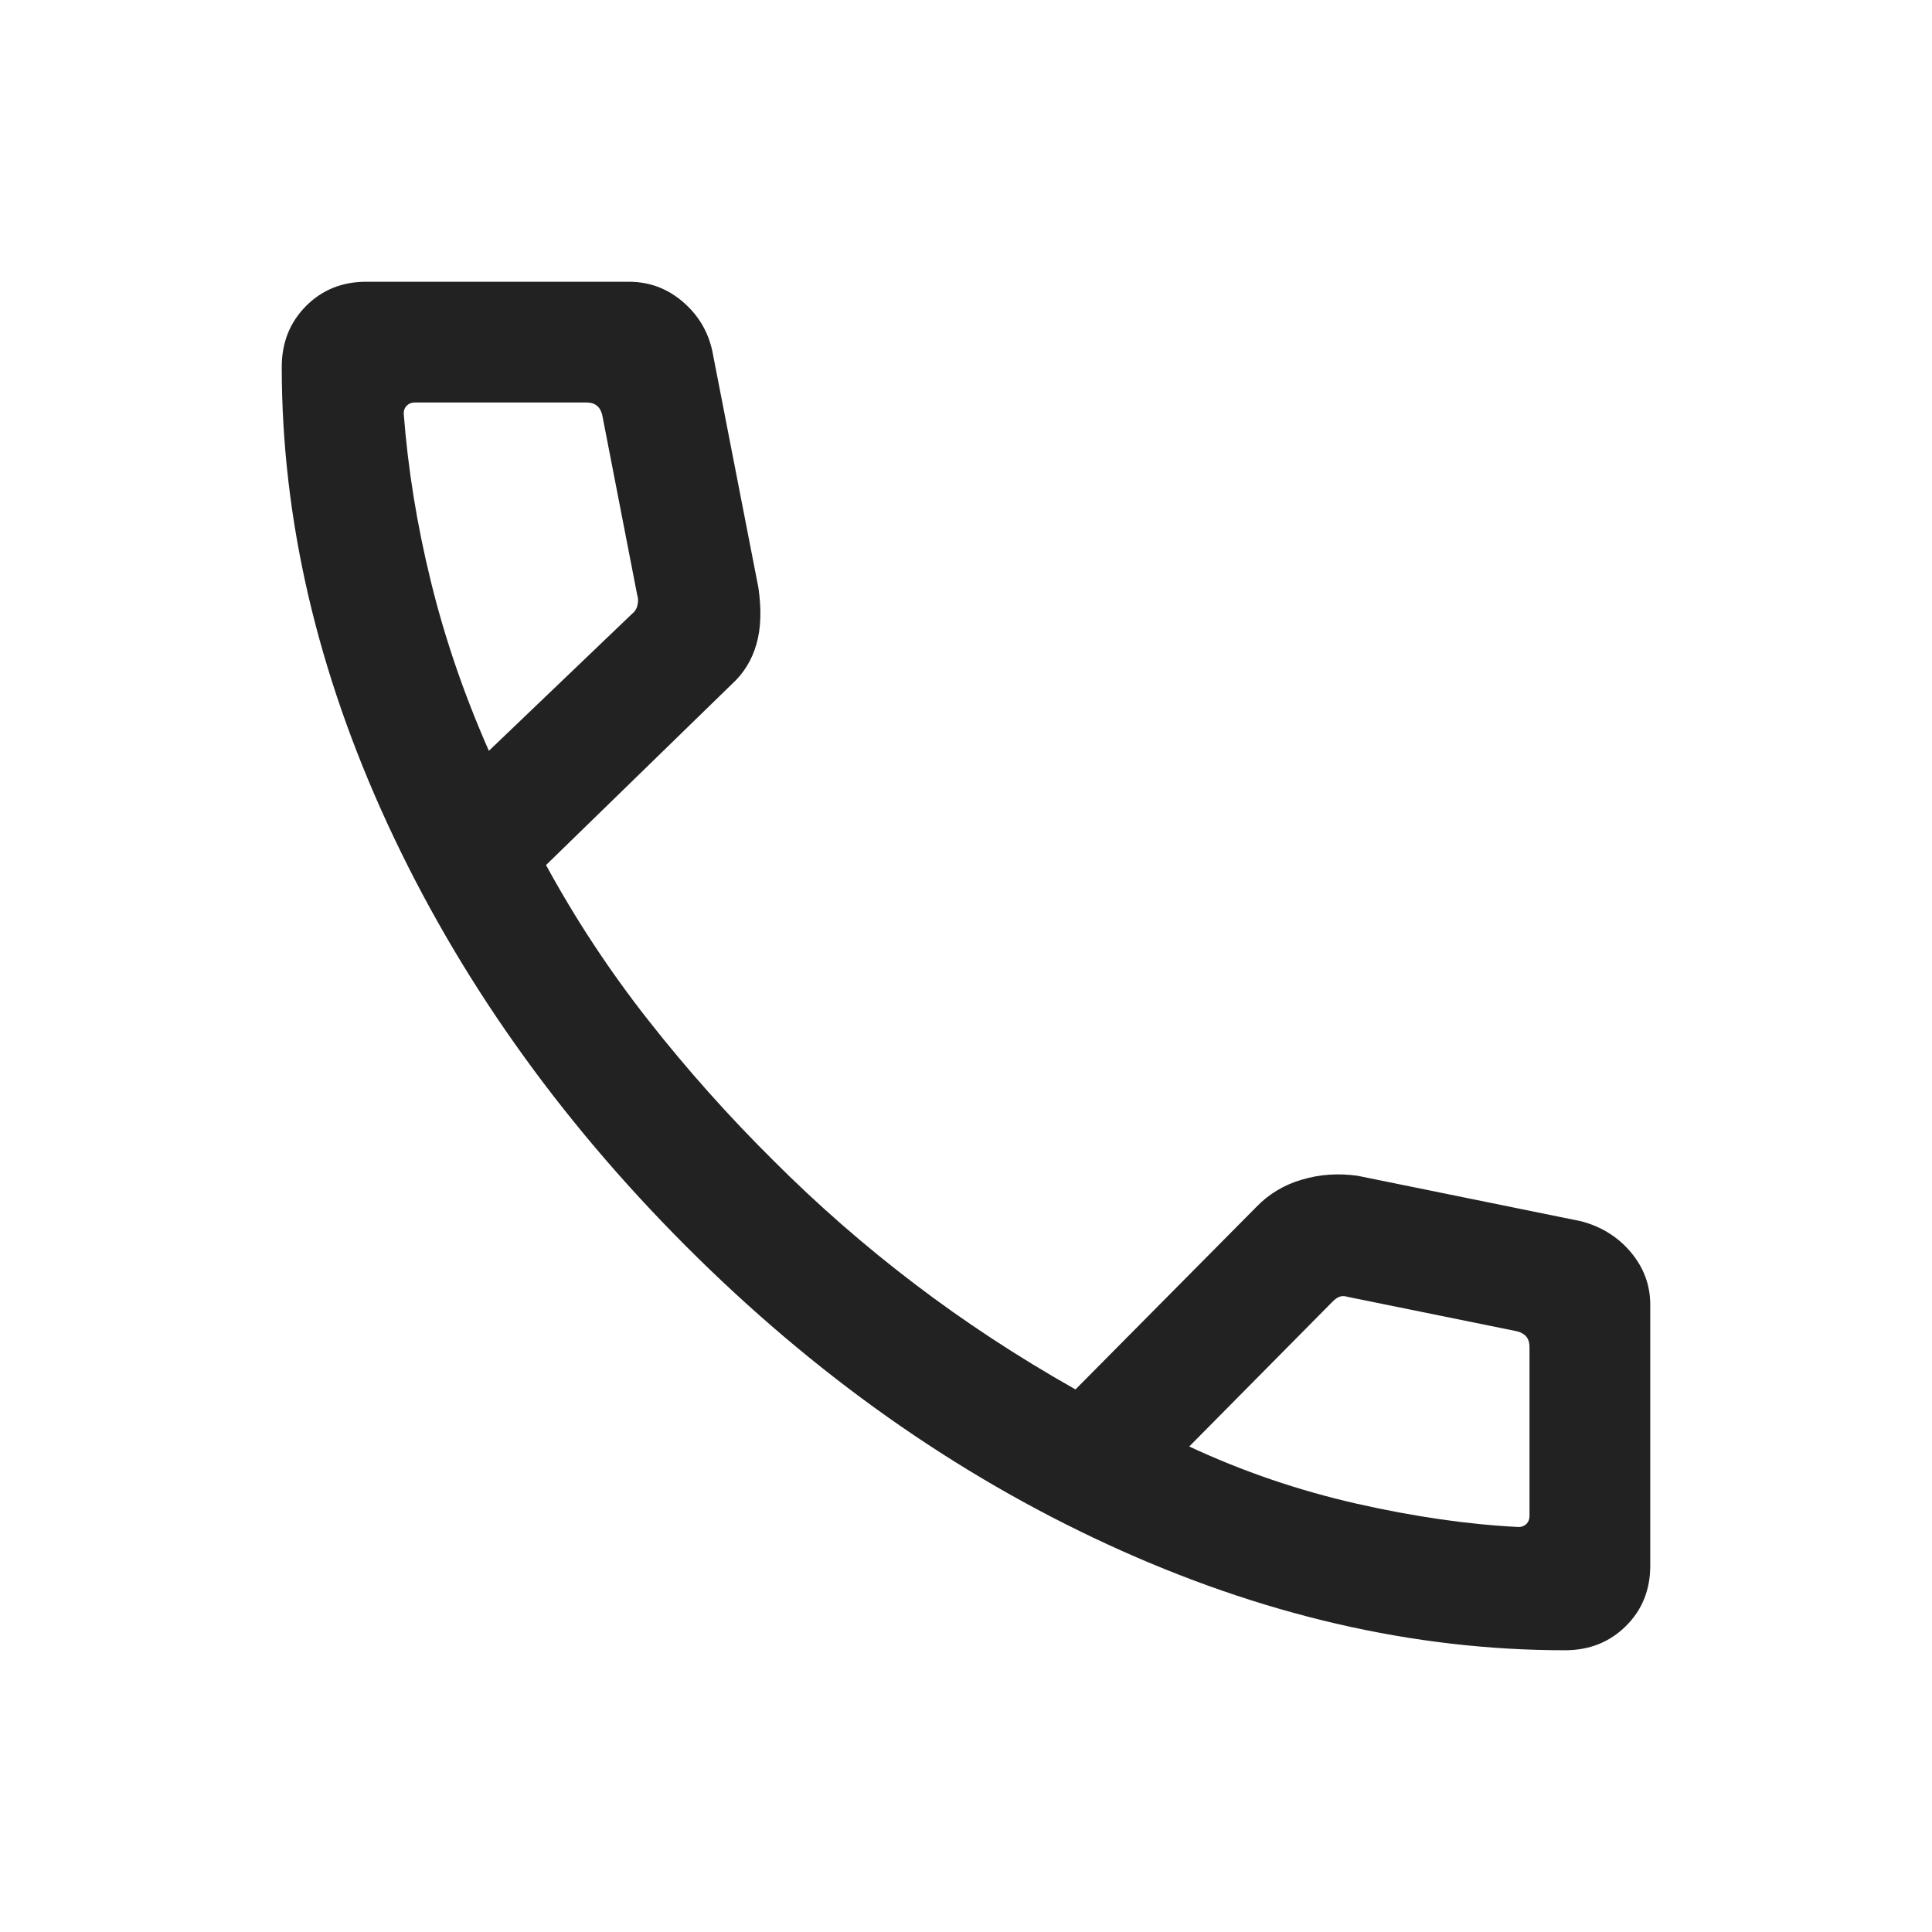
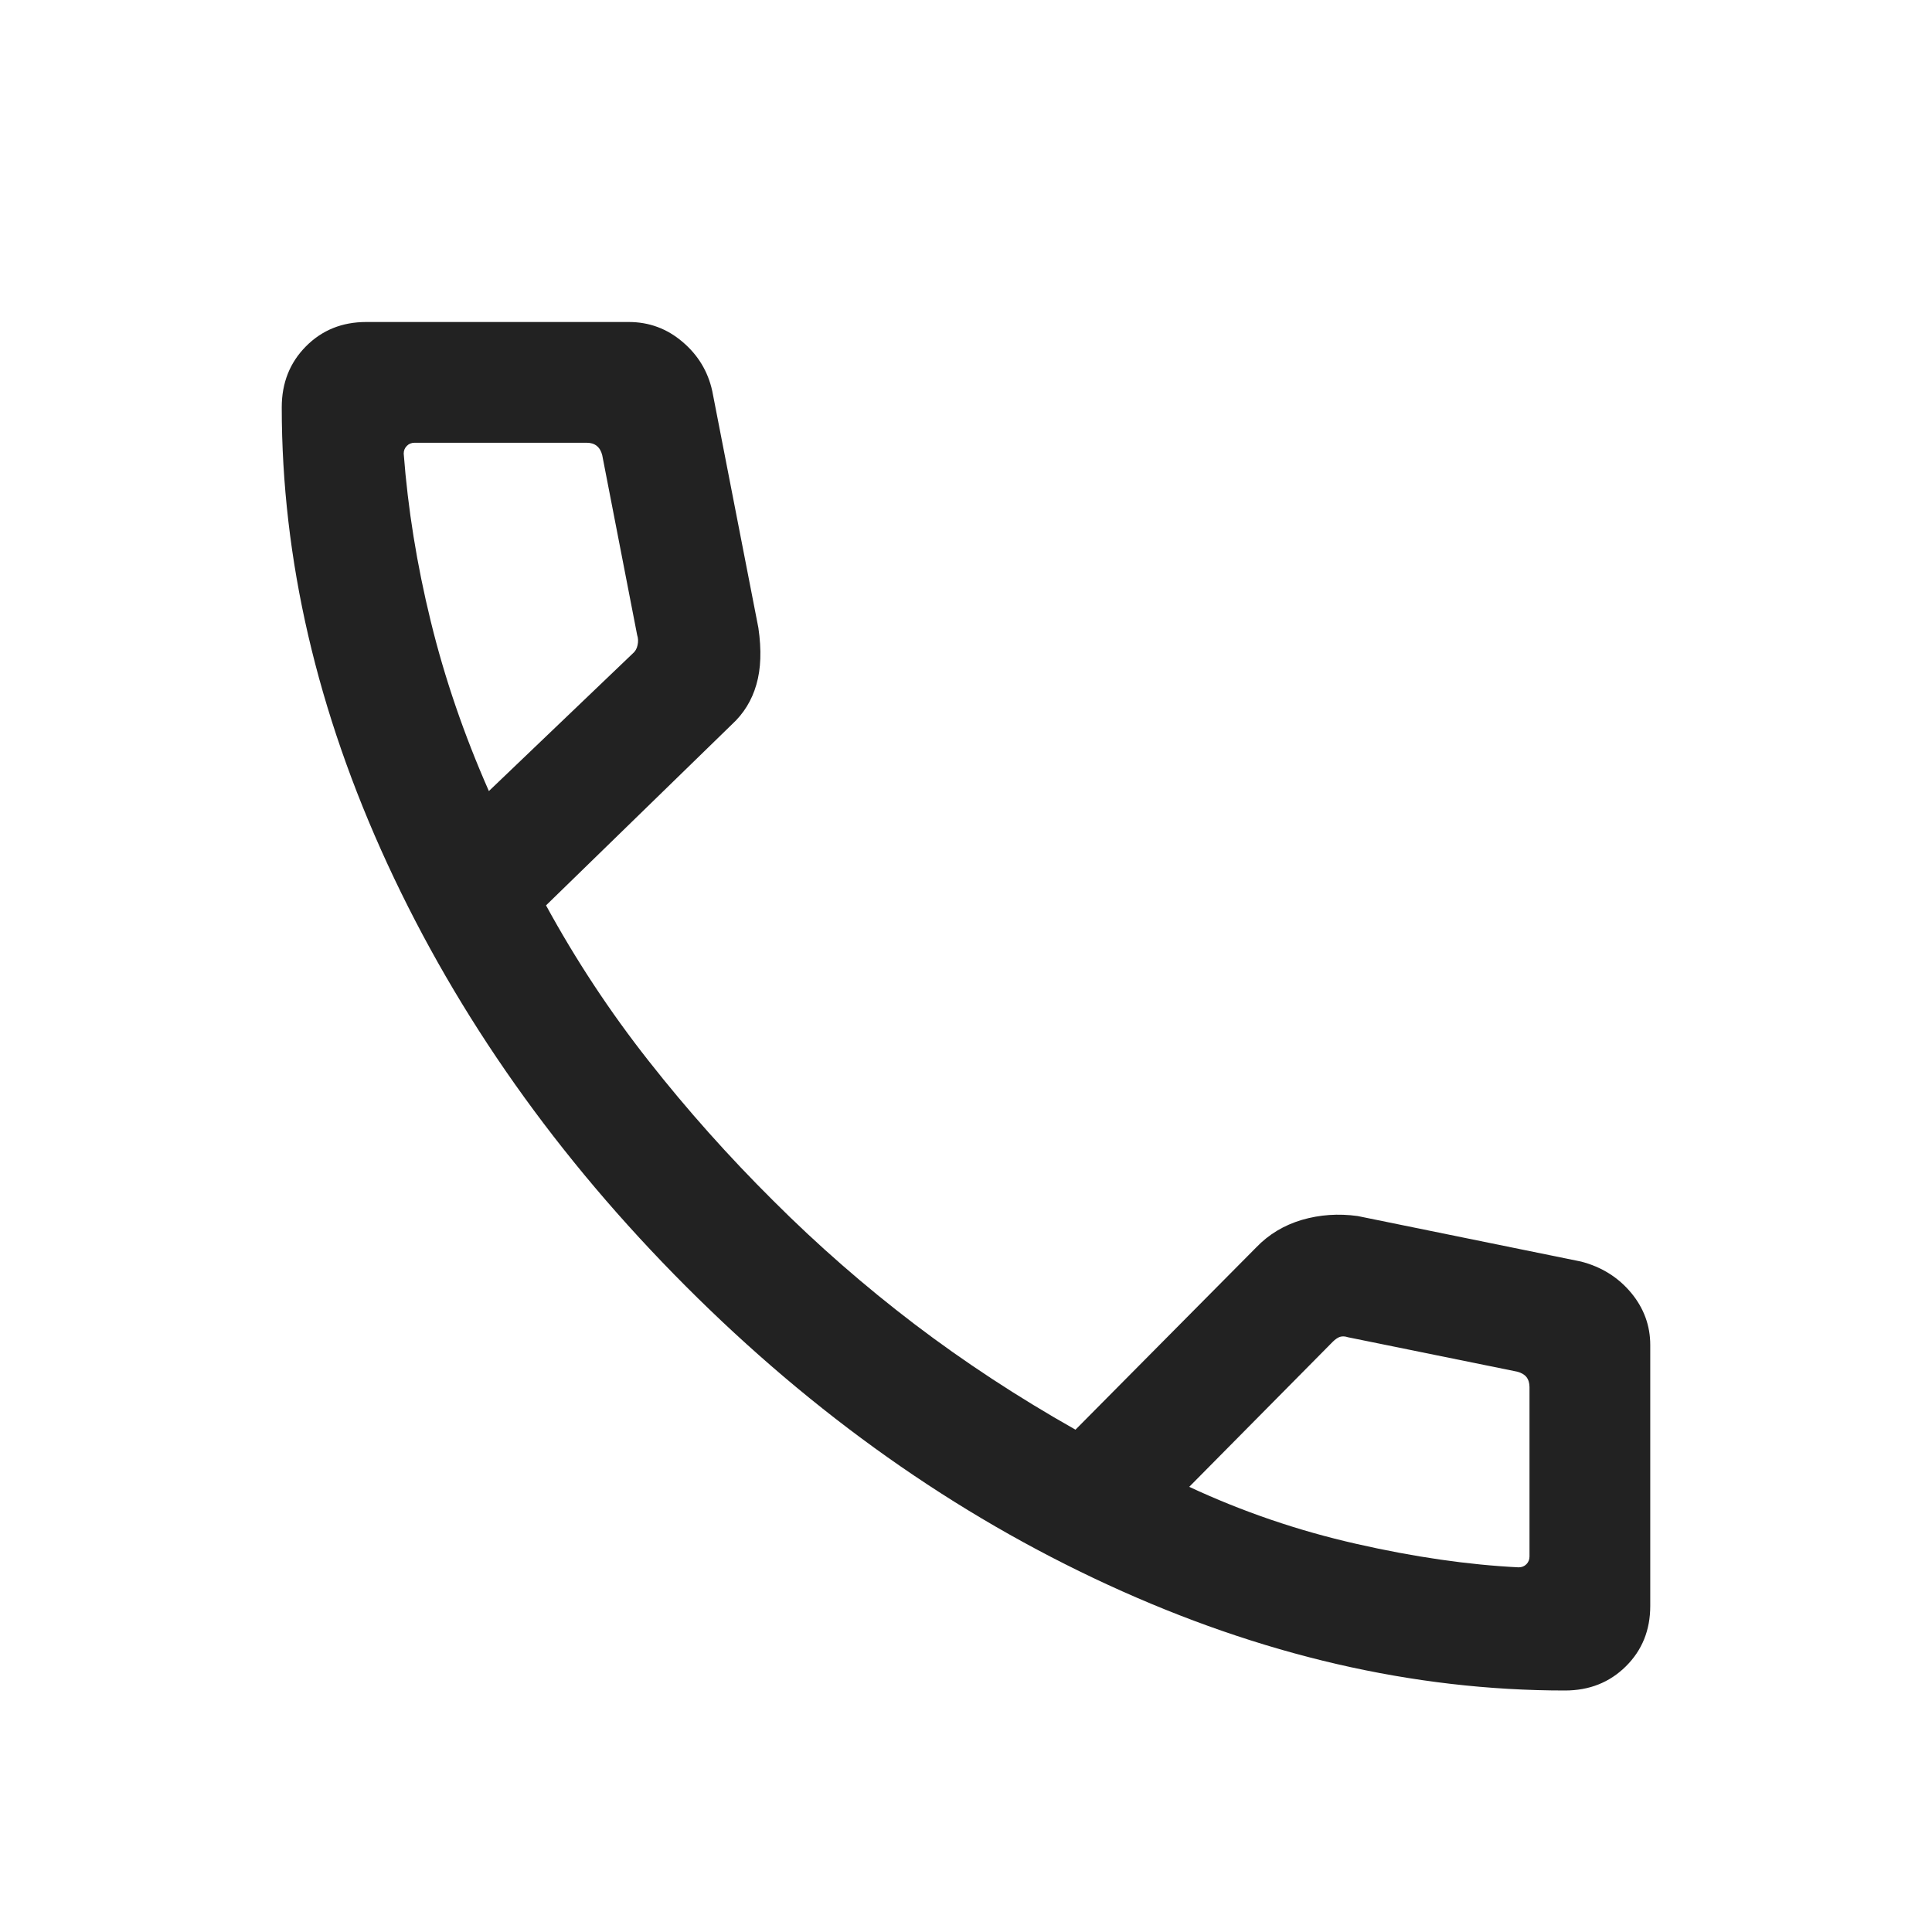
<svg xmlns="http://www.w3.org/2000/svg" width="24" height="24" viewBox="0 0 24 24" fill="none">
  <mask id="mask0_3196_82422" style="mask-type:alpha" maskUnits="userSpaceOnUse" x="0" y="0" width="24" height="24">
-     <rect width="24" height="24" fill="#D9D9D9" />
+     <rect y="0.5" width="24" height="24" fill="#D9D9D9" />
  </mask>
  <g mask="url(#mask0_3196_82422)">
-     <path d="M19.44 20.5C17.556 20.5 15.662 20.062 13.761 19.186C11.859 18.309 10.111 17.073 8.518 15.477C6.925 13.881 5.691 12.133 4.814 10.235C3.938 8.336 3.5 6.444 3.5 4.56C3.5 4.257 3.6 4.005 3.8 3.803C4 3.601 4.25 3.5 4.55 3.5H7.811C8.064 3.5 8.287 3.582 8.48 3.747C8.673 3.912 8.795 4.115 8.848 4.358L9.421 7.3C9.461 7.573 9.453 7.808 9.396 8.004C9.34 8.2 9.238 8.365 9.092 8.498L6.783 10.746C7.154 11.427 7.579 12.071 8.057 12.678C8.534 13.285 9.051 13.865 9.608 14.417C10.156 14.966 10.74 15.476 11.358 15.946C11.976 16.417 12.643 16.855 13.36 17.26L15.604 14.996C15.76 14.833 15.95 14.719 16.172 14.654C16.395 14.588 16.626 14.572 16.865 14.606L19.642 15.171C19.895 15.238 20.101 15.367 20.261 15.558C20.42 15.749 20.5 15.965 20.5 16.208V19.45C20.5 19.75 20.399 20 20.197 20.2C19.995 20.4 19.743 20.5 19.44 20.5ZM6.073 9.327L7.858 7.619C7.89 7.594 7.911 7.558 7.92 7.513C7.93 7.469 7.928 7.427 7.915 7.388L7.481 5.154C7.468 5.103 7.446 5.064 7.413 5.038C7.381 5.013 7.34 5 7.288 5H5.15C5.112 5 5.079 5.013 5.054 5.038C5.028 5.064 5.015 5.096 5.015 5.135C5.067 5.818 5.178 6.512 5.351 7.217C5.523 7.922 5.764 8.626 6.073 9.327ZM14.773 17.969C15.436 18.278 16.127 18.514 16.847 18.678C17.567 18.841 18.24 18.938 18.865 18.969C18.904 18.969 18.936 18.956 18.962 18.931C18.987 18.905 19 18.873 19 18.835V16.731C19 16.68 18.987 16.638 18.962 16.606C18.936 16.574 18.897 16.551 18.846 16.538L16.746 16.111C16.708 16.099 16.674 16.097 16.645 16.107C16.616 16.116 16.586 16.137 16.554 16.169L14.773 17.969Z" fill="#222222" />
+     <path d="M19.44 21C17.556 21 15.662 20.562 13.761 19.686C11.859 18.81 10.111 17.573 8.518 15.977C6.925 14.381 5.691 12.634 4.814 10.735C3.938 8.836 3.5 6.945 3.5 5.06C3.5 4.757 3.6 4.505 3.8 4.303C4 4.101 4.25 4 4.55 4H7.811C8.064 4 8.287 4.083 8.48 4.248C8.673 4.412 8.795 4.616 8.848 4.858L9.421 7.8C9.461 8.074 9.453 8.308 9.396 8.504C9.34 8.7 9.238 8.865 9.092 8.999L6.783 11.247C7.154 11.927 7.579 12.571 8.057 13.178C8.534 13.785 9.051 14.365 9.608 14.918C10.156 15.466 10.74 15.976 11.358 16.447C11.976 16.917 12.643 17.355 13.36 17.76L15.604 15.497C15.76 15.334 15.95 15.22 16.172 15.154C16.395 15.089 16.626 15.073 16.865 15.106L19.642 15.672C19.895 15.738 20.101 15.867 20.261 16.058C20.42 16.249 20.5 16.466 20.5 16.708V19.95C20.5 20.25 20.399 20.5 20.197 20.7C19.995 20.9 19.743 21 19.44 21ZM6.073 9.827L7.858 8.12C7.89 8.094 7.911 8.059 7.92 8.014C7.93 7.969 7.928 7.927 7.915 7.889L7.481 5.654C7.468 5.603 7.446 5.565 7.413 5.539C7.381 5.513 7.34 5.5 7.288 5.5H5.15C5.112 5.5 5.079 5.513 5.054 5.539C5.028 5.565 5.015 5.597 5.015 5.635C5.067 6.318 5.178 7.013 5.351 7.718C5.523 8.423 5.764 9.126 6.073 9.827ZM14.773 18.47C15.436 18.779 16.127 19.015 16.847 19.178C17.567 19.342 18.24 19.439 18.865 19.47C18.904 19.47 18.936 19.457 18.962 19.431C18.987 19.406 19 19.373 19 19.335V17.231C19 17.18 18.987 17.138 18.962 17.106C18.936 17.074 18.897 17.052 18.846 17.039L16.746 16.612C16.708 16.599 16.674 16.598 16.645 16.607C16.616 16.617 16.586 16.638 16.554 16.67L14.773 18.47Z" fill="#222222" />
  </g>
</svg>
